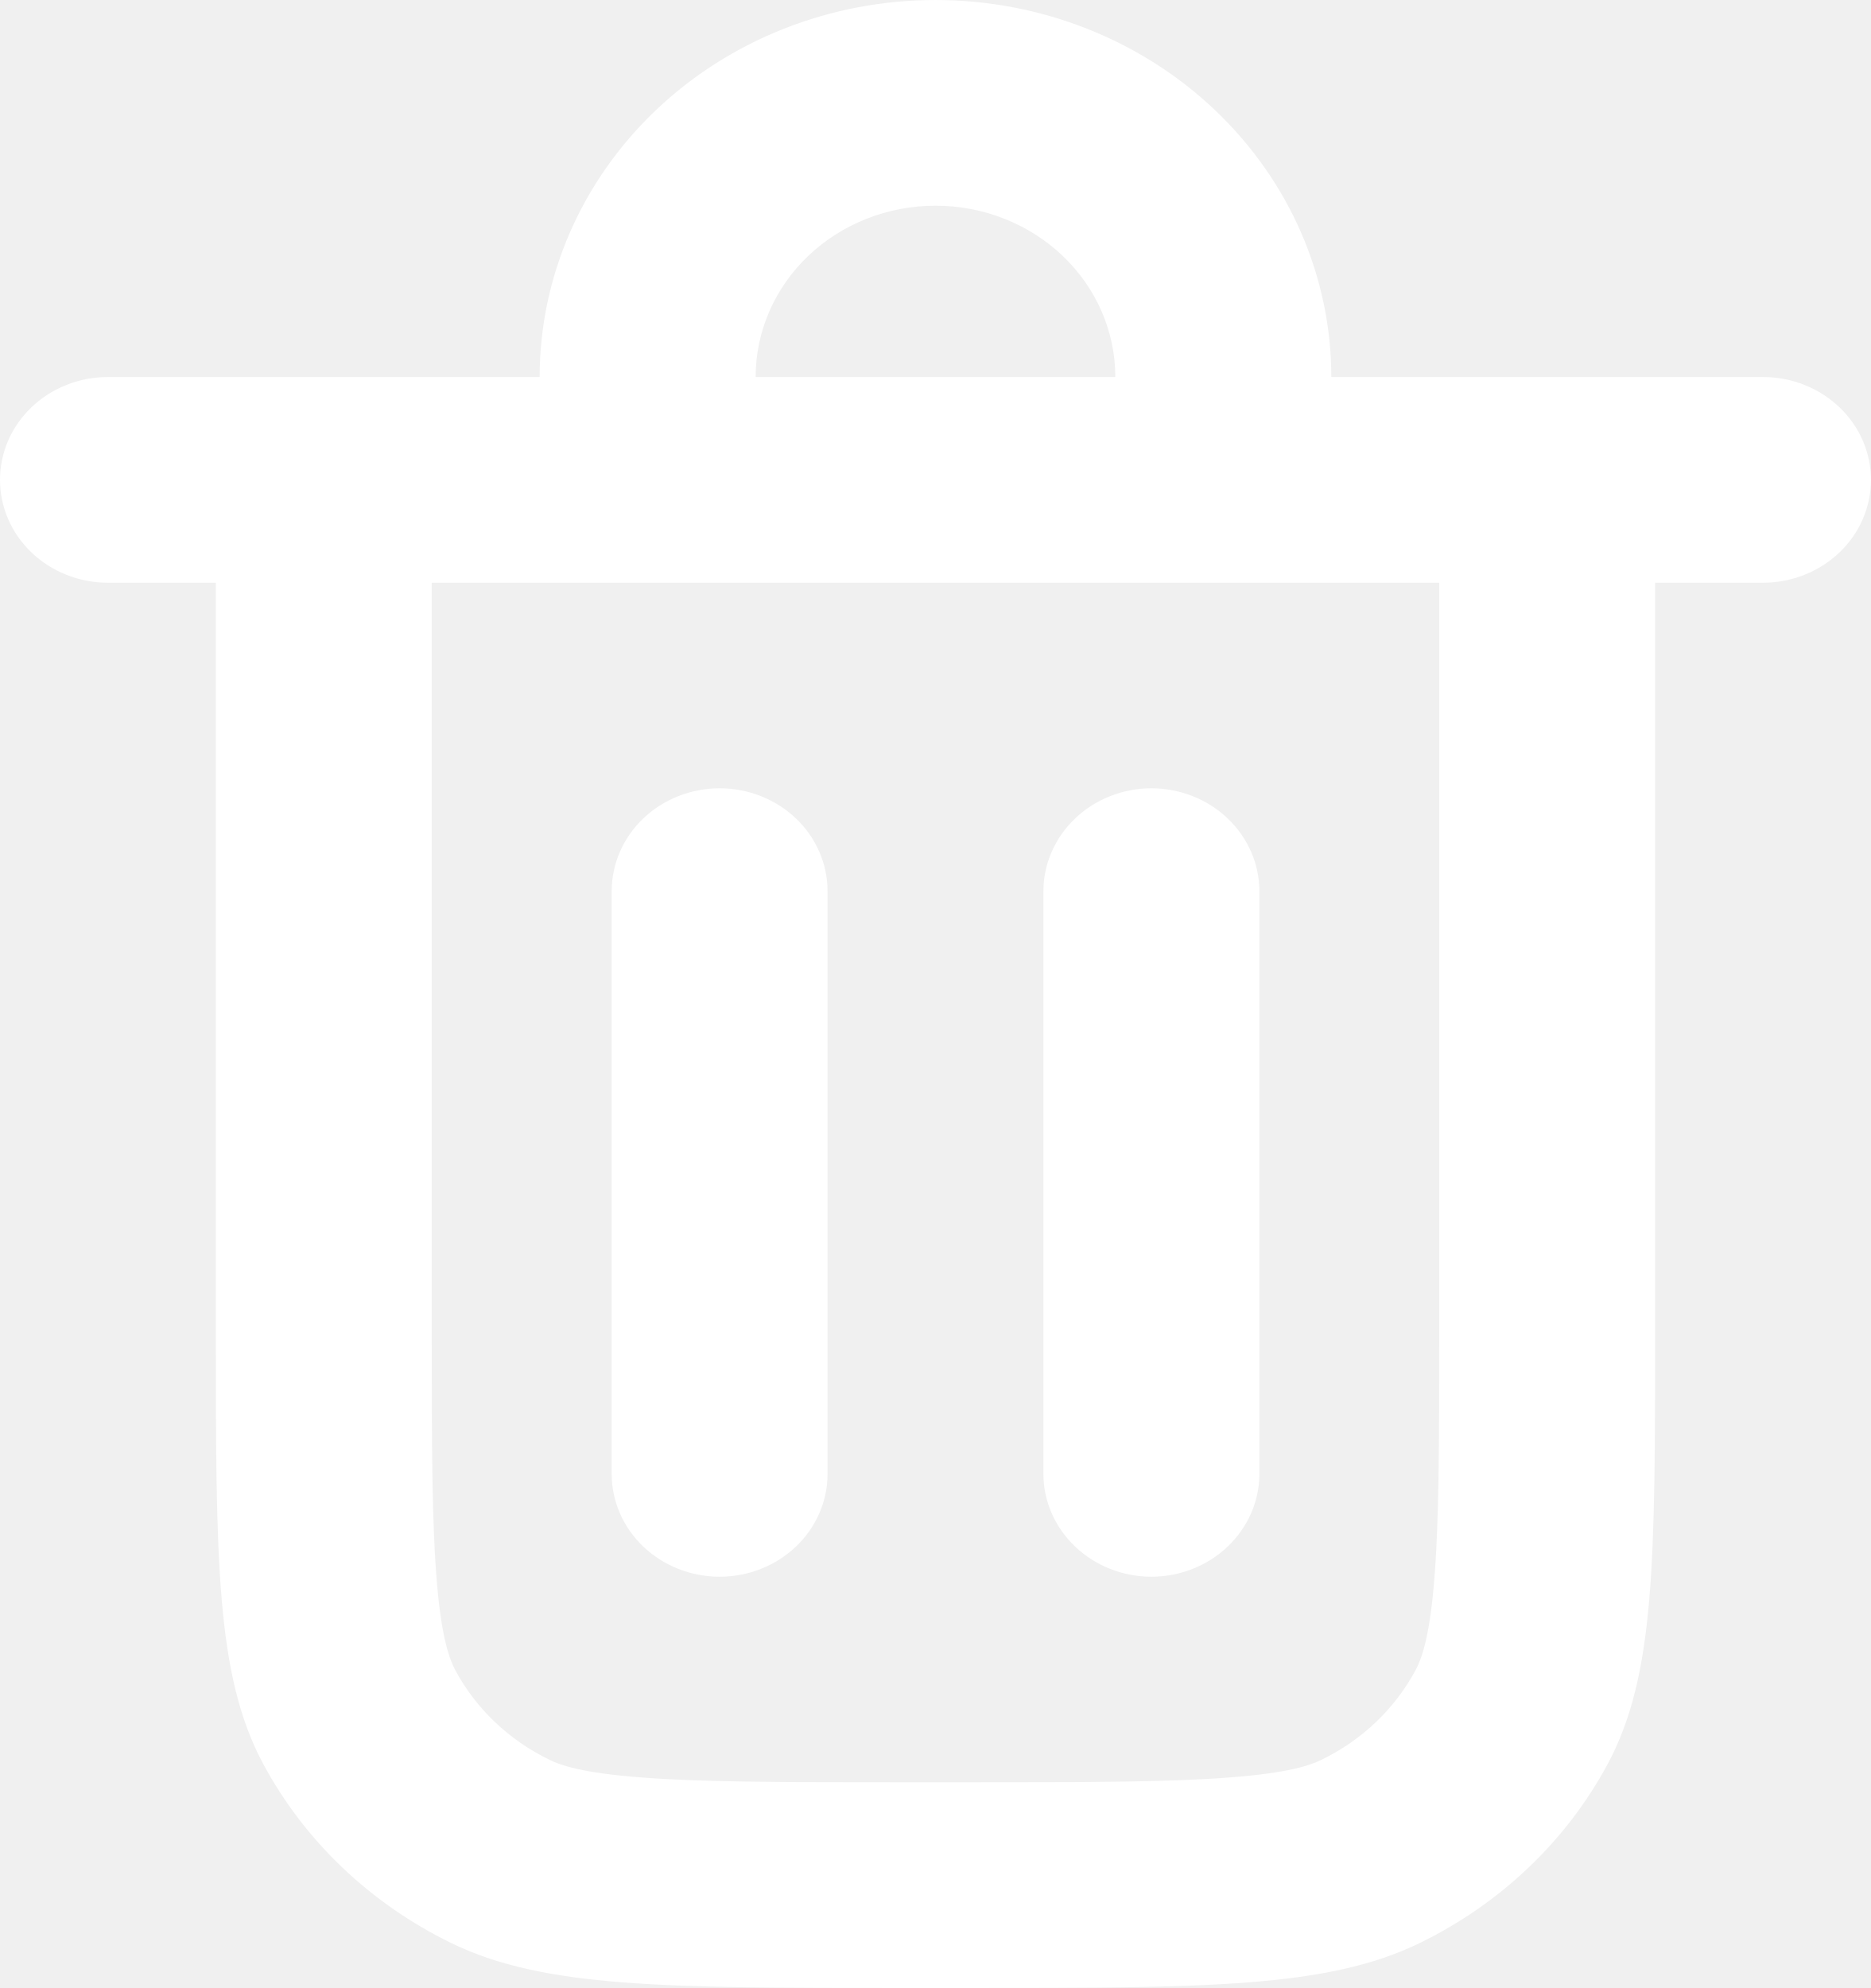
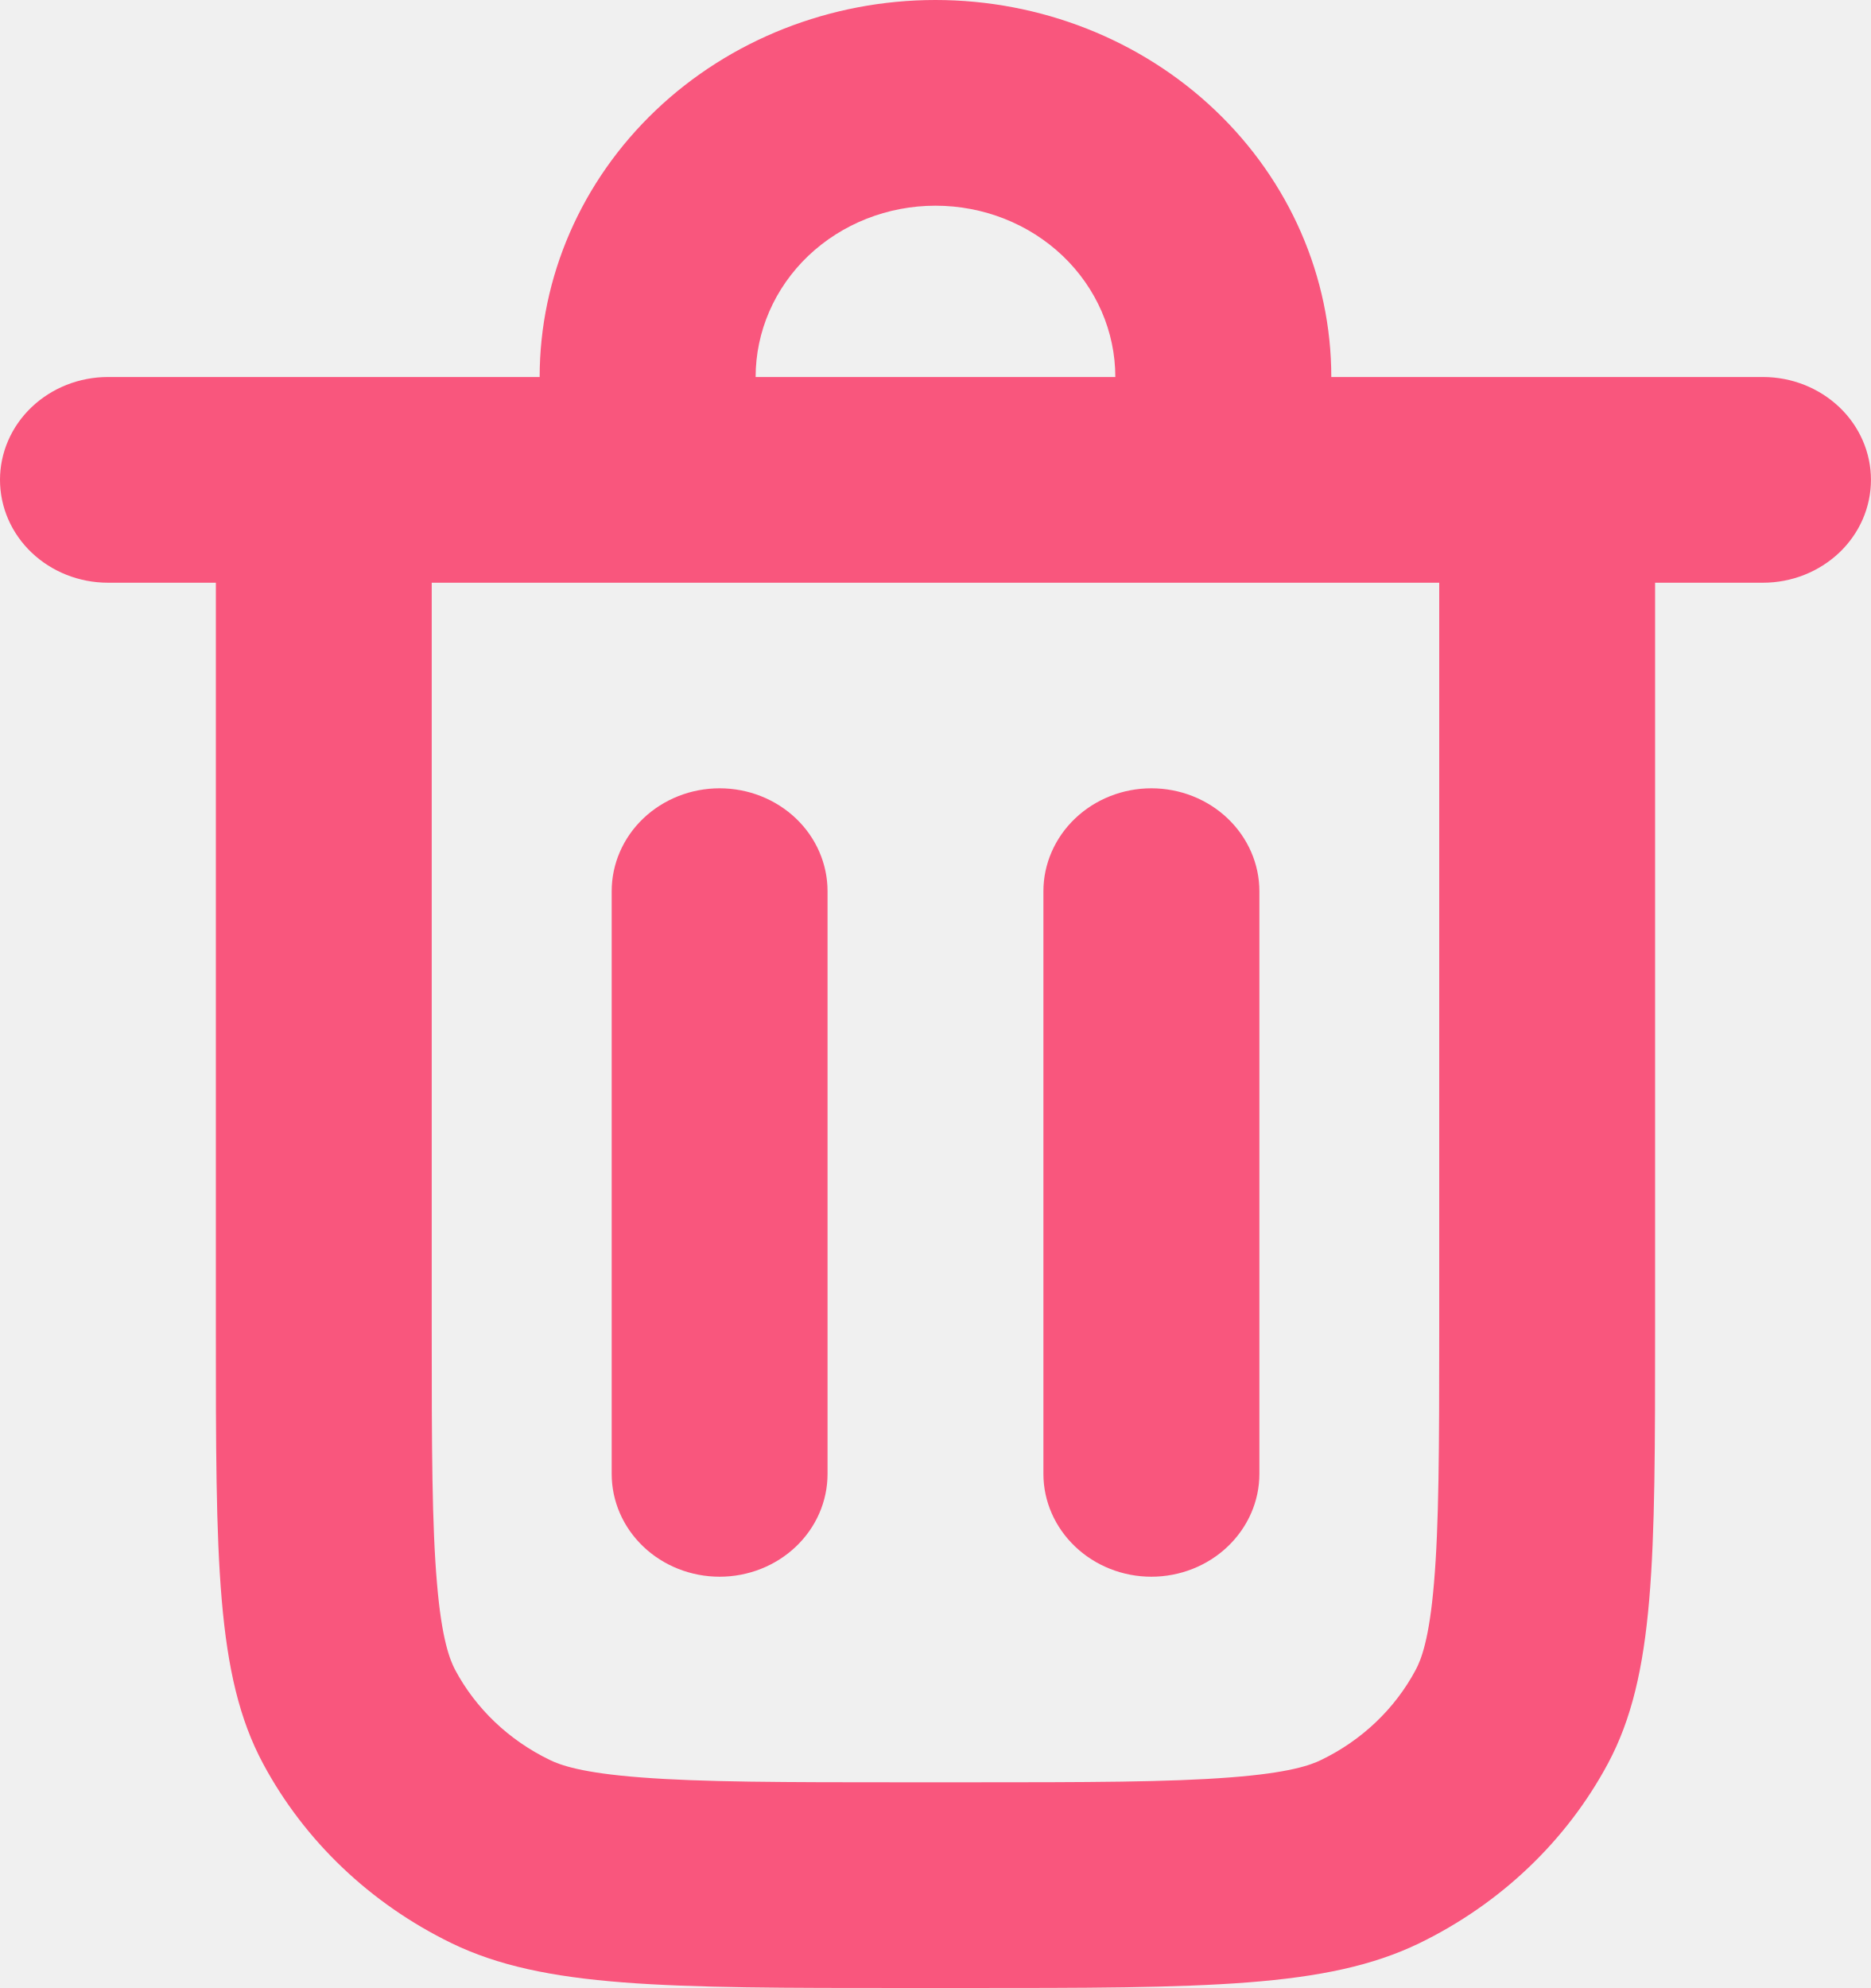
<svg xmlns="http://www.w3.org/2000/svg" width="16" height="17" viewBox="0 0 16 17" fill="none">
-   <path d="M9.846 6.741C10.091 6.741 10.326 6.834 10.499 6.999C10.672 7.164 10.77 7.388 10.77 7.621V12.604C10.77 12.837 10.672 13.06 10.499 13.225C10.326 13.39 10.091 13.483 9.846 13.483C9.602 13.483 9.367 13.39 9.194 13.225C9.021 13.06 8.923 12.837 8.923 12.604V7.621C8.923 7.388 9.021 7.164 9.194 6.999C9.367 6.834 9.602 6.741 9.846 6.741Z" fill="white" />
-   <path d="M7.077 7.621C7.077 7.388 6.98 7.164 6.807 6.999C6.634 6.834 6.399 6.741 6.154 6.741C5.909 6.741 5.674 6.834 5.501 6.999C5.328 7.164 5.231 7.388 5.231 7.621V12.604C5.231 12.837 5.328 13.06 5.501 13.225C5.674 13.39 5.909 13.483 6.154 13.483C6.399 13.483 6.634 13.39 6.807 13.225C6.98 13.06 7.077 12.837 7.077 12.604V7.621Z" fill="white" />
-   <path fill-rule="evenodd" clip-rule="evenodd" d="M4.615 3.224C4.615 2.369 4.972 1.549 5.607 0.944C6.241 0.34 7.102 0 8 0C8.898 0 9.759 0.34 10.393 0.944C11.028 1.549 11.385 2.369 11.385 3.224H15.077C15.322 3.224 15.556 3.317 15.73 3.482C15.903 3.647 16 3.87 16 4.103C16 4.337 15.903 4.56 15.73 4.725C15.556 4.89 15.322 4.983 15.077 4.983H14.154V11.372C14.154 13.342 14.154 14.327 13.751 15.08C13.397 15.741 12.833 16.279 12.138 16.617C11.348 17 10.314 17 8.246 17H7.754C5.686 17 4.652 17 3.862 16.617C3.167 16.279 2.603 15.741 2.249 15.08C1.846 14.327 1.846 13.342 1.846 11.372V4.983H0.923C0.678 4.983 0.443 4.89 0.27 4.725C0.097 4.56 0 4.337 0 4.103C0 3.87 0.097 3.647 0.27 3.482C0.443 3.317 0.678 3.224 0.923 3.224H4.615ZM6.462 3.224C6.462 2.835 6.624 2.463 6.912 2.188C7.201 1.913 7.592 1.759 8 1.759C8.408 1.759 8.799 1.913 9.088 2.188C9.376 2.463 9.538 2.835 9.538 3.224H6.462ZM3.692 4.983H12.308V11.372C12.308 12.387 12.306 13.041 12.263 13.539C12.223 14.017 12.153 14.194 12.106 14.281C11.929 14.612 11.647 14.881 11.3 15.049C11.209 15.094 11.023 15.161 10.521 15.199C9.998 15.24 9.311 15.241 8.246 15.241H7.754C6.689 15.241 6.002 15.24 5.479 15.199C4.977 15.161 4.791 15.094 4.7 15.049C4.353 14.881 4.07 14.612 3.893 14.281C3.847 14.194 3.777 14.017 3.737 13.539C3.694 13.041 3.692 12.387 3.692 11.372V4.983Z" fill="white" />
+   <path d="M9.846 6.741C10.091 6.741 10.326 6.834 10.499 6.999C10.672 7.164 10.77 7.388 10.77 7.621V12.604C10.77 12.837 10.672 13.06 10.499 13.225C10.326 13.39 10.091 13.483 9.846 13.483C9.602 13.483 9.367 13.39 9.194 13.225C9.021 13.06 8.923 12.837 8.923 12.604V7.621C8.923 7.388 9.021 7.164 9.194 6.999C9.367 6.834 9.602 6.741 9.846 6.741Z" fill="#F9567D" />
+   <path d="M7.077 7.621C7.077 7.388 6.98 7.164 6.807 6.999C6.634 6.834 6.399 6.741 6.154 6.741C5.909 6.741 5.674 6.834 5.501 6.999C5.328 7.164 5.231 7.388 5.231 7.621V12.604C5.231 12.837 5.328 13.06 5.501 13.225C5.674 13.39 5.909 13.483 6.154 13.483C6.399 13.483 6.634 13.39 6.807 13.225C6.98 13.06 7.077 12.837 7.077 12.604V7.621Z" fill="#F9567D" />
+   <path fill-rule="evenodd" clip-rule="evenodd" d="M4.615 3.224C4.615 2.369 4.972 1.549 5.607 0.944C6.241 0.34 7.102 0 8 0C8.898 0 9.759 0.34 10.393 0.944C11.028 1.549 11.385 2.369 11.385 3.224H15.077C15.322 3.224 15.556 3.317 15.73 3.482C15.903 3.647 16 3.87 16 4.103C16 4.337 15.903 4.56 15.73 4.725C15.556 4.89 15.322 4.983 15.077 4.983H14.154V11.372C14.154 13.342 14.154 14.327 13.751 15.08C13.397 15.741 12.833 16.279 12.138 16.617C11.348 17 10.314 17 8.246 17H7.754C5.686 17 4.652 17 3.862 16.617C3.167 16.279 2.603 15.741 2.249 15.08C1.846 14.327 1.846 13.342 1.846 11.372V4.983H0.923C0.678 4.983 0.443 4.89 0.27 4.725C0.097 4.56 0 4.337 0 4.103C0 3.87 0.097 3.647 0.27 3.482C0.443 3.317 0.678 3.224 0.923 3.224H4.615ZM6.462 3.224C6.462 2.835 6.624 2.463 6.912 2.188C7.201 1.913 7.592 1.759 8 1.759C8.408 1.759 8.799 1.913 9.088 2.188C9.376 2.463 9.538 2.835 9.538 3.224H6.462ZM3.692 4.983H12.308V11.372C12.308 12.387 12.306 13.041 12.263 13.539C12.223 14.017 12.153 14.194 12.106 14.281C11.929 14.612 11.647 14.881 11.3 15.049C11.209 15.094 11.023 15.161 10.521 15.199C9.998 15.24 9.311 15.241 8.246 15.241H7.754C6.689 15.241 6.002 15.24 5.479 15.199C4.977 15.161 4.791 15.094 4.7 15.049C4.353 14.881 4.07 14.612 3.893 14.281C3.847 14.194 3.777 14.017 3.737 13.539C3.694 13.041 3.692 12.387 3.692 11.372V4.983Z" fill="#F9567D" />
</svg>
